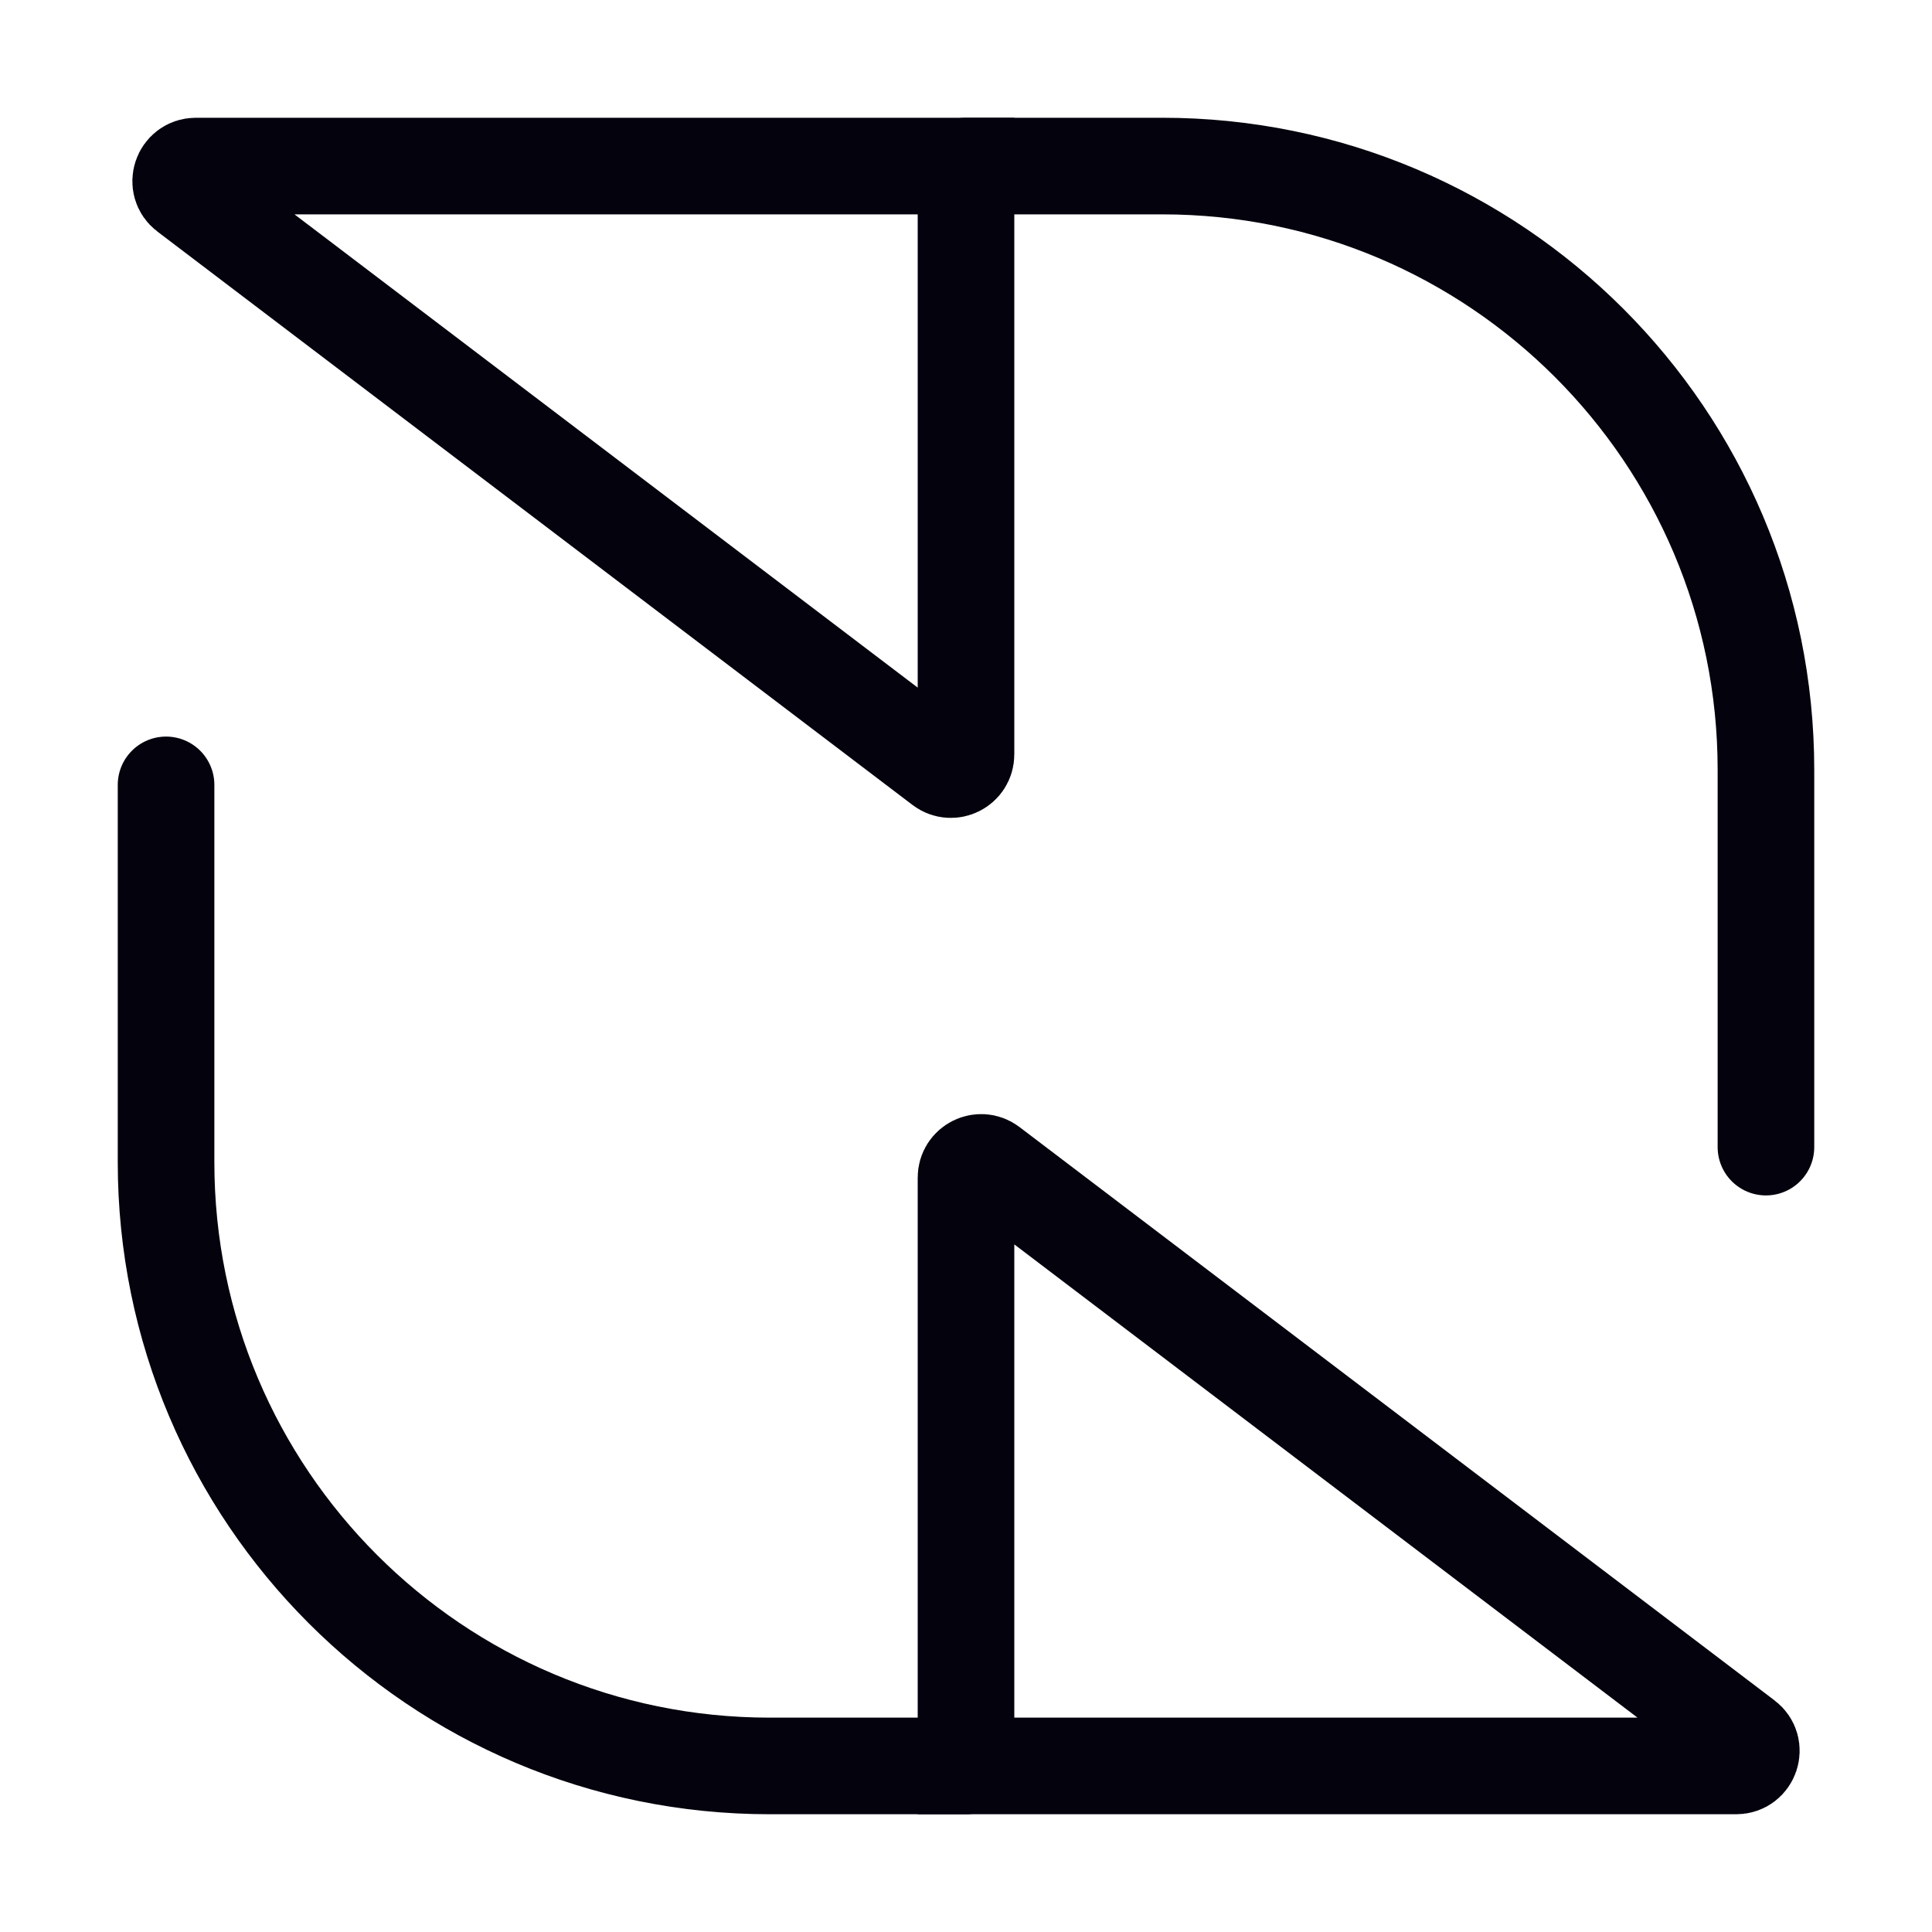
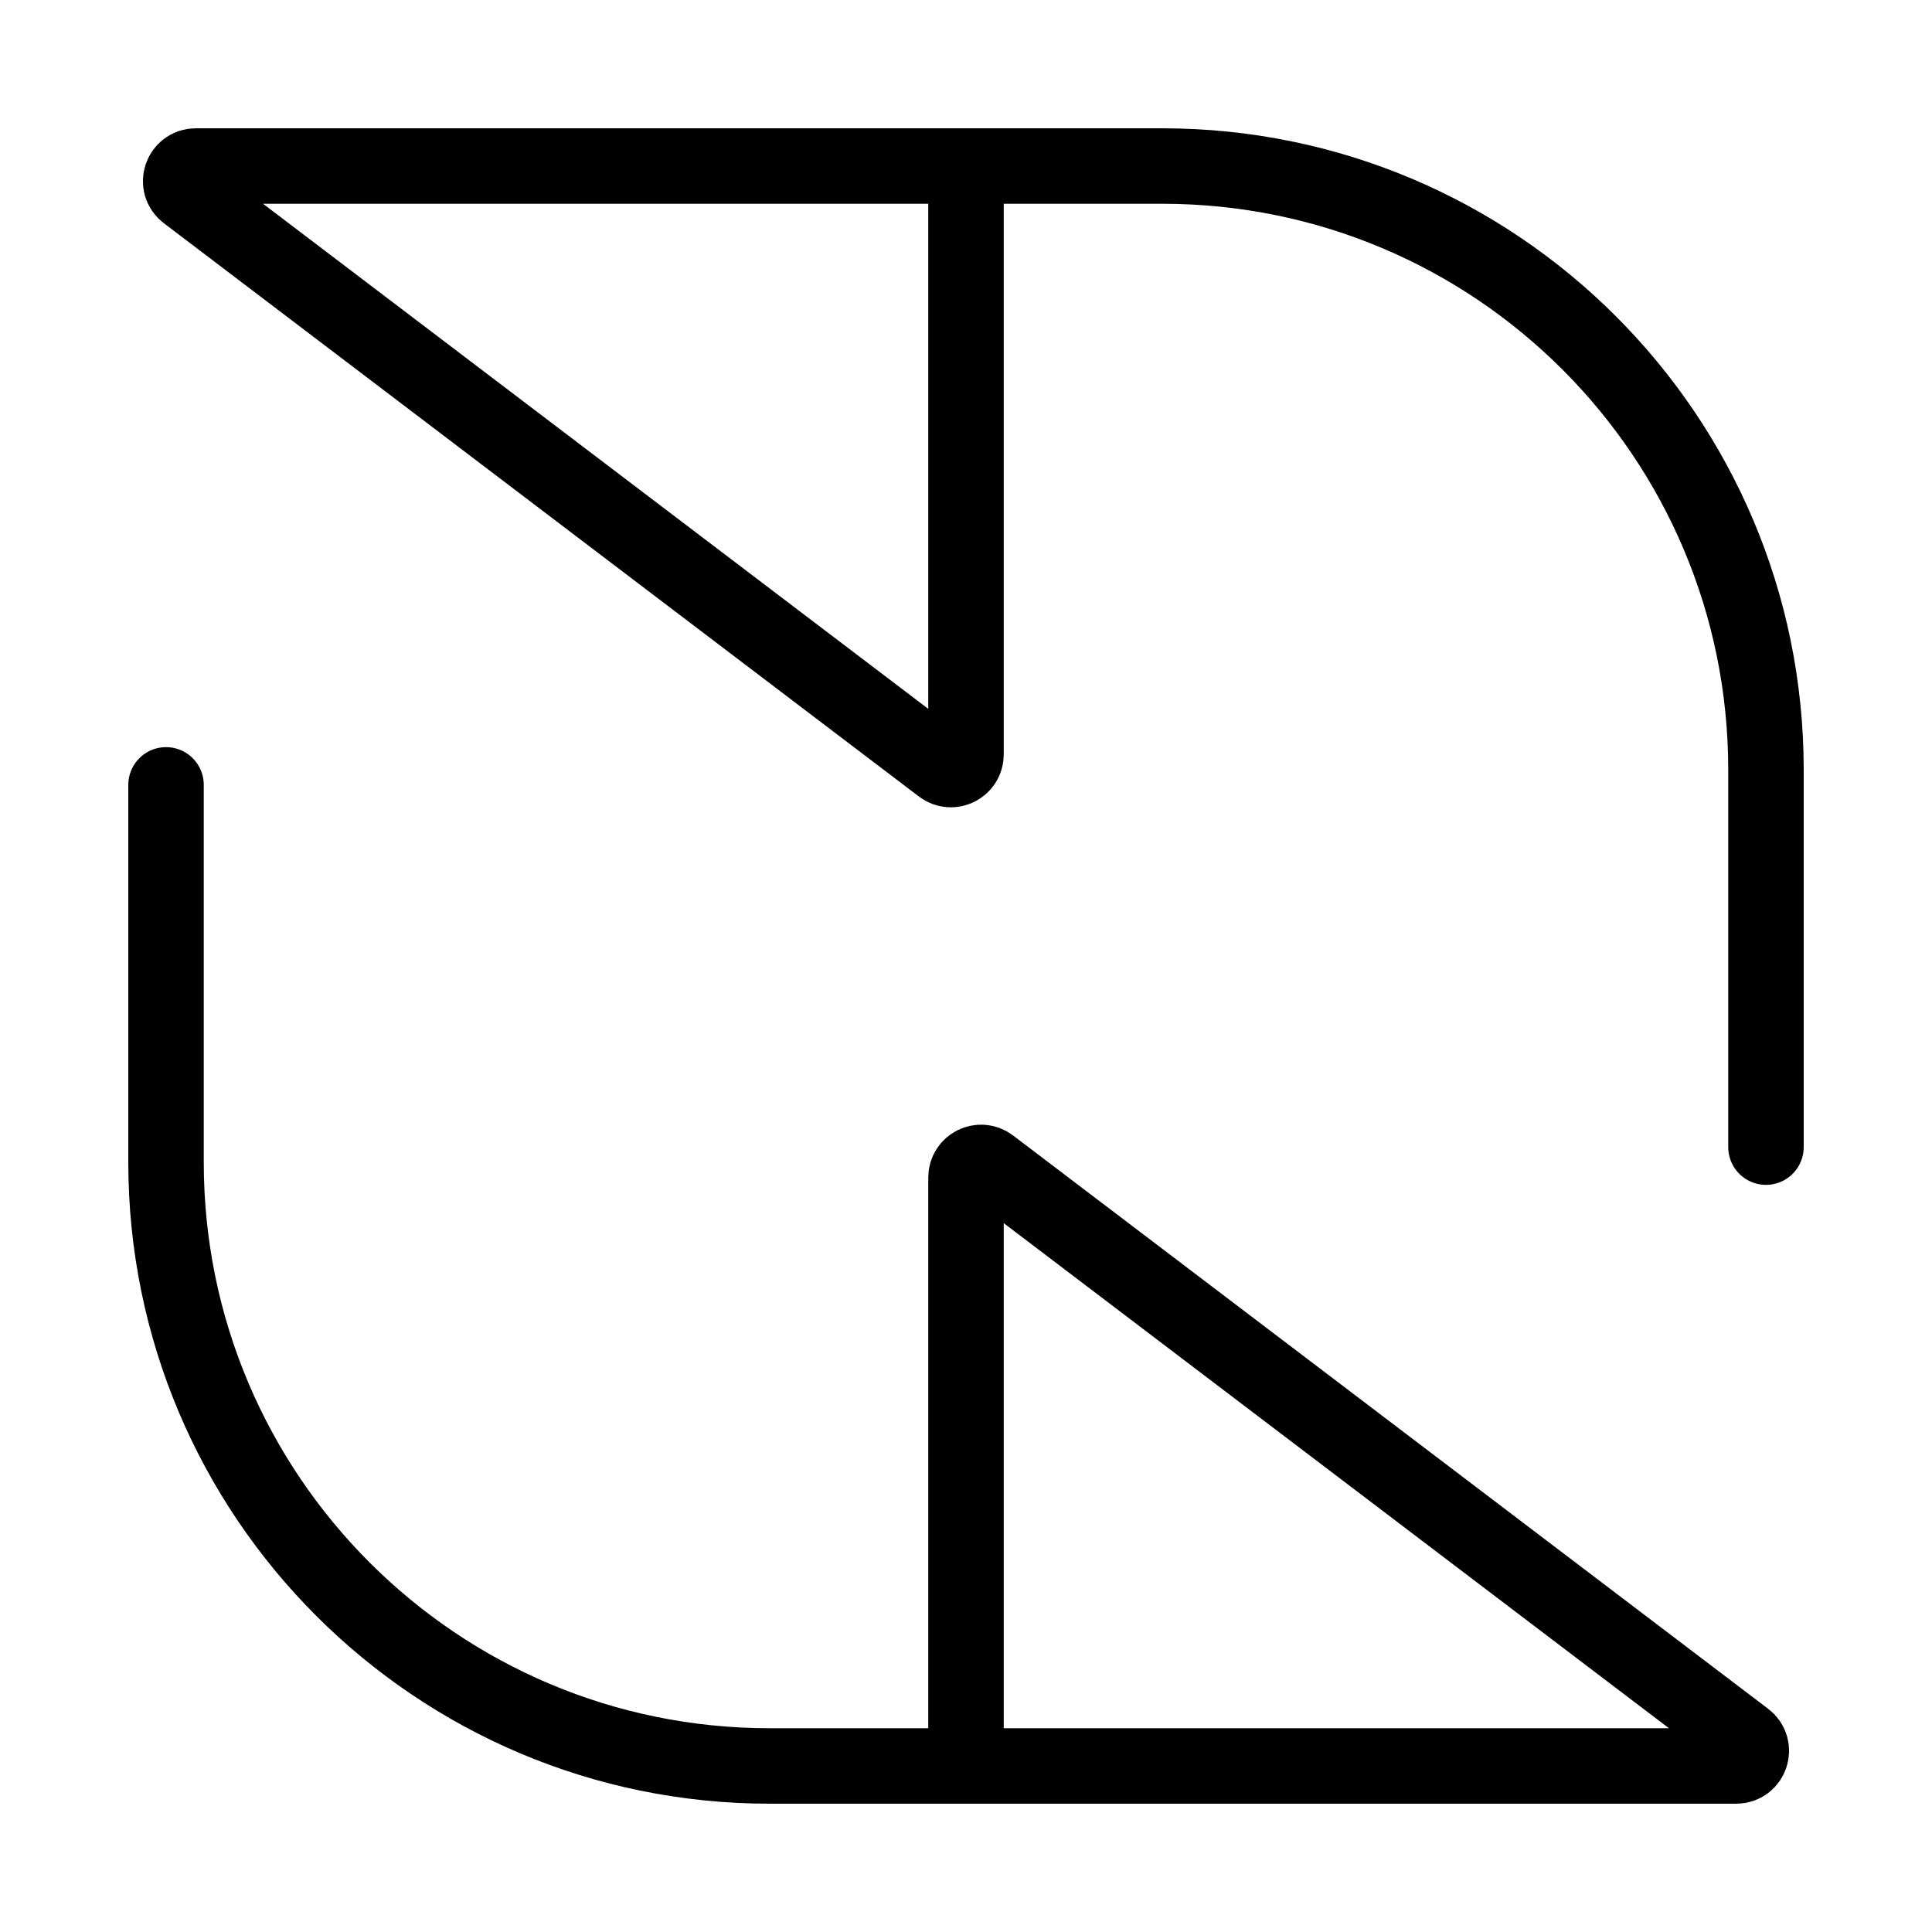
- <svg xmlns="http://www.w3.org/2000/svg" width="20" height="20" viewBox="0 0 20 20" fill="none">
-   <path d="M17.973 18.281H10V12.19C10 12.061 10.148 11.987 10.251 12.065L18.068 18.001C18.187 18.091 18.123 18.281 17.973 18.281Z" stroke="#03020D" stroke-linecap="round" />
-   <path d="M1.719 8.125V12.031C1.719 15.483 4.517 18.281 7.969 18.281H10" stroke="#03020D" stroke-linecap="round" />
-   <path d="M2.027 1.719L10 1.719L10 7.81C10 7.939 9.852 8.013 9.749 7.935L1.932 1.999C1.813 1.909 1.877 1.719 2.027 1.719Z" stroke="#03020D" stroke-linecap="round" />
-   <path d="M18.281 11.875L18.281 7.969C18.281 4.517 15.483 1.719 12.031 1.719L10 1.719" stroke="#03020D" stroke-linecap="round" />
+ <svg xmlns="http://www.w3.org/2000/svg" width="128" height="128" viewBox="0 0 128 128" fill="none">
+   <path d="M115.029 117H64V78.015C64 77.188 64.946 76.718 65.605 77.218L115.634 115.204C116.397 115.783 115.987 117 115.029 117Z" stroke="currentColor" stroke-width="5" stroke-linecap="round" />
+   <path d="M11 52V77C11 99.091 28.909 117 51 117H64" stroke="currentColor" stroke-width="5" stroke-linecap="round" />
+   <path d="M12.971 11L64 11L64 49.985C64 50.812 63.054 51.282 62.395 50.782L12.366 12.796C11.603 12.217 12.013 11 12.971 11Z" stroke="currentColor" stroke-width="5" stroke-linecap="round" />
+   <path d="M117 76L117 51C117 28.909 99.091 11 77 11L64 11" stroke="currentColor" stroke-width="5" stroke-linecap="round" />
</svg>
